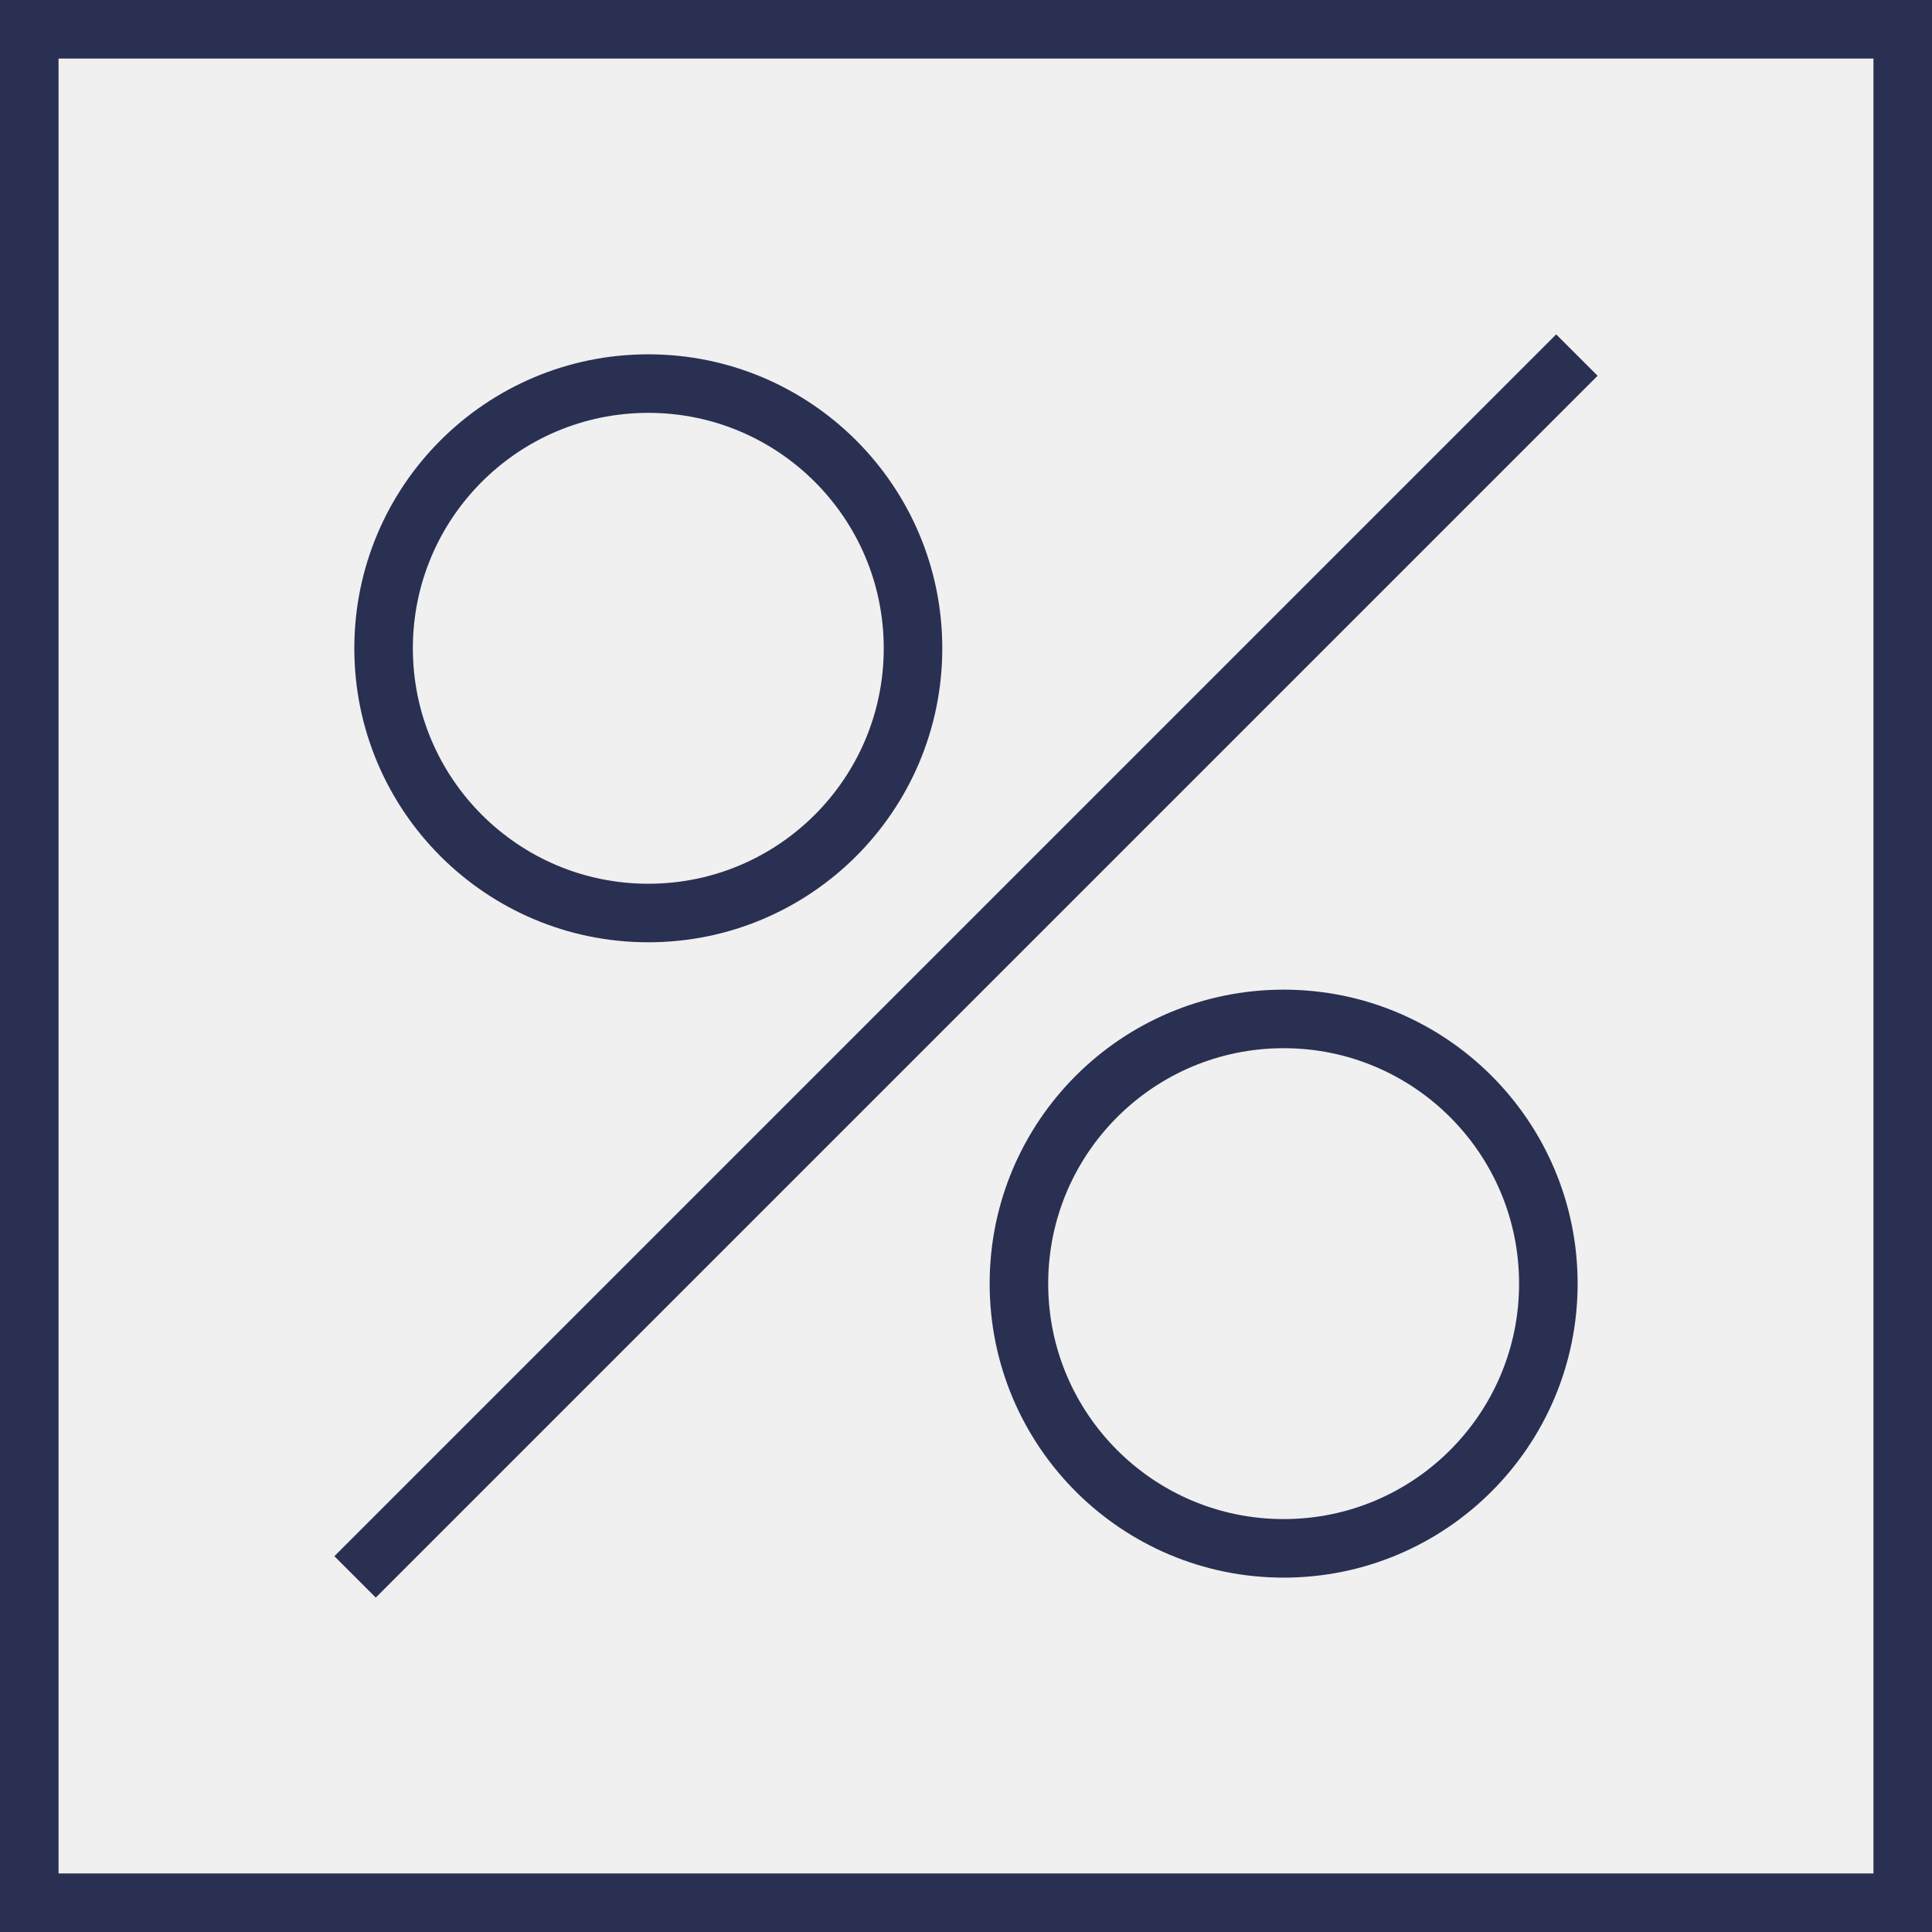
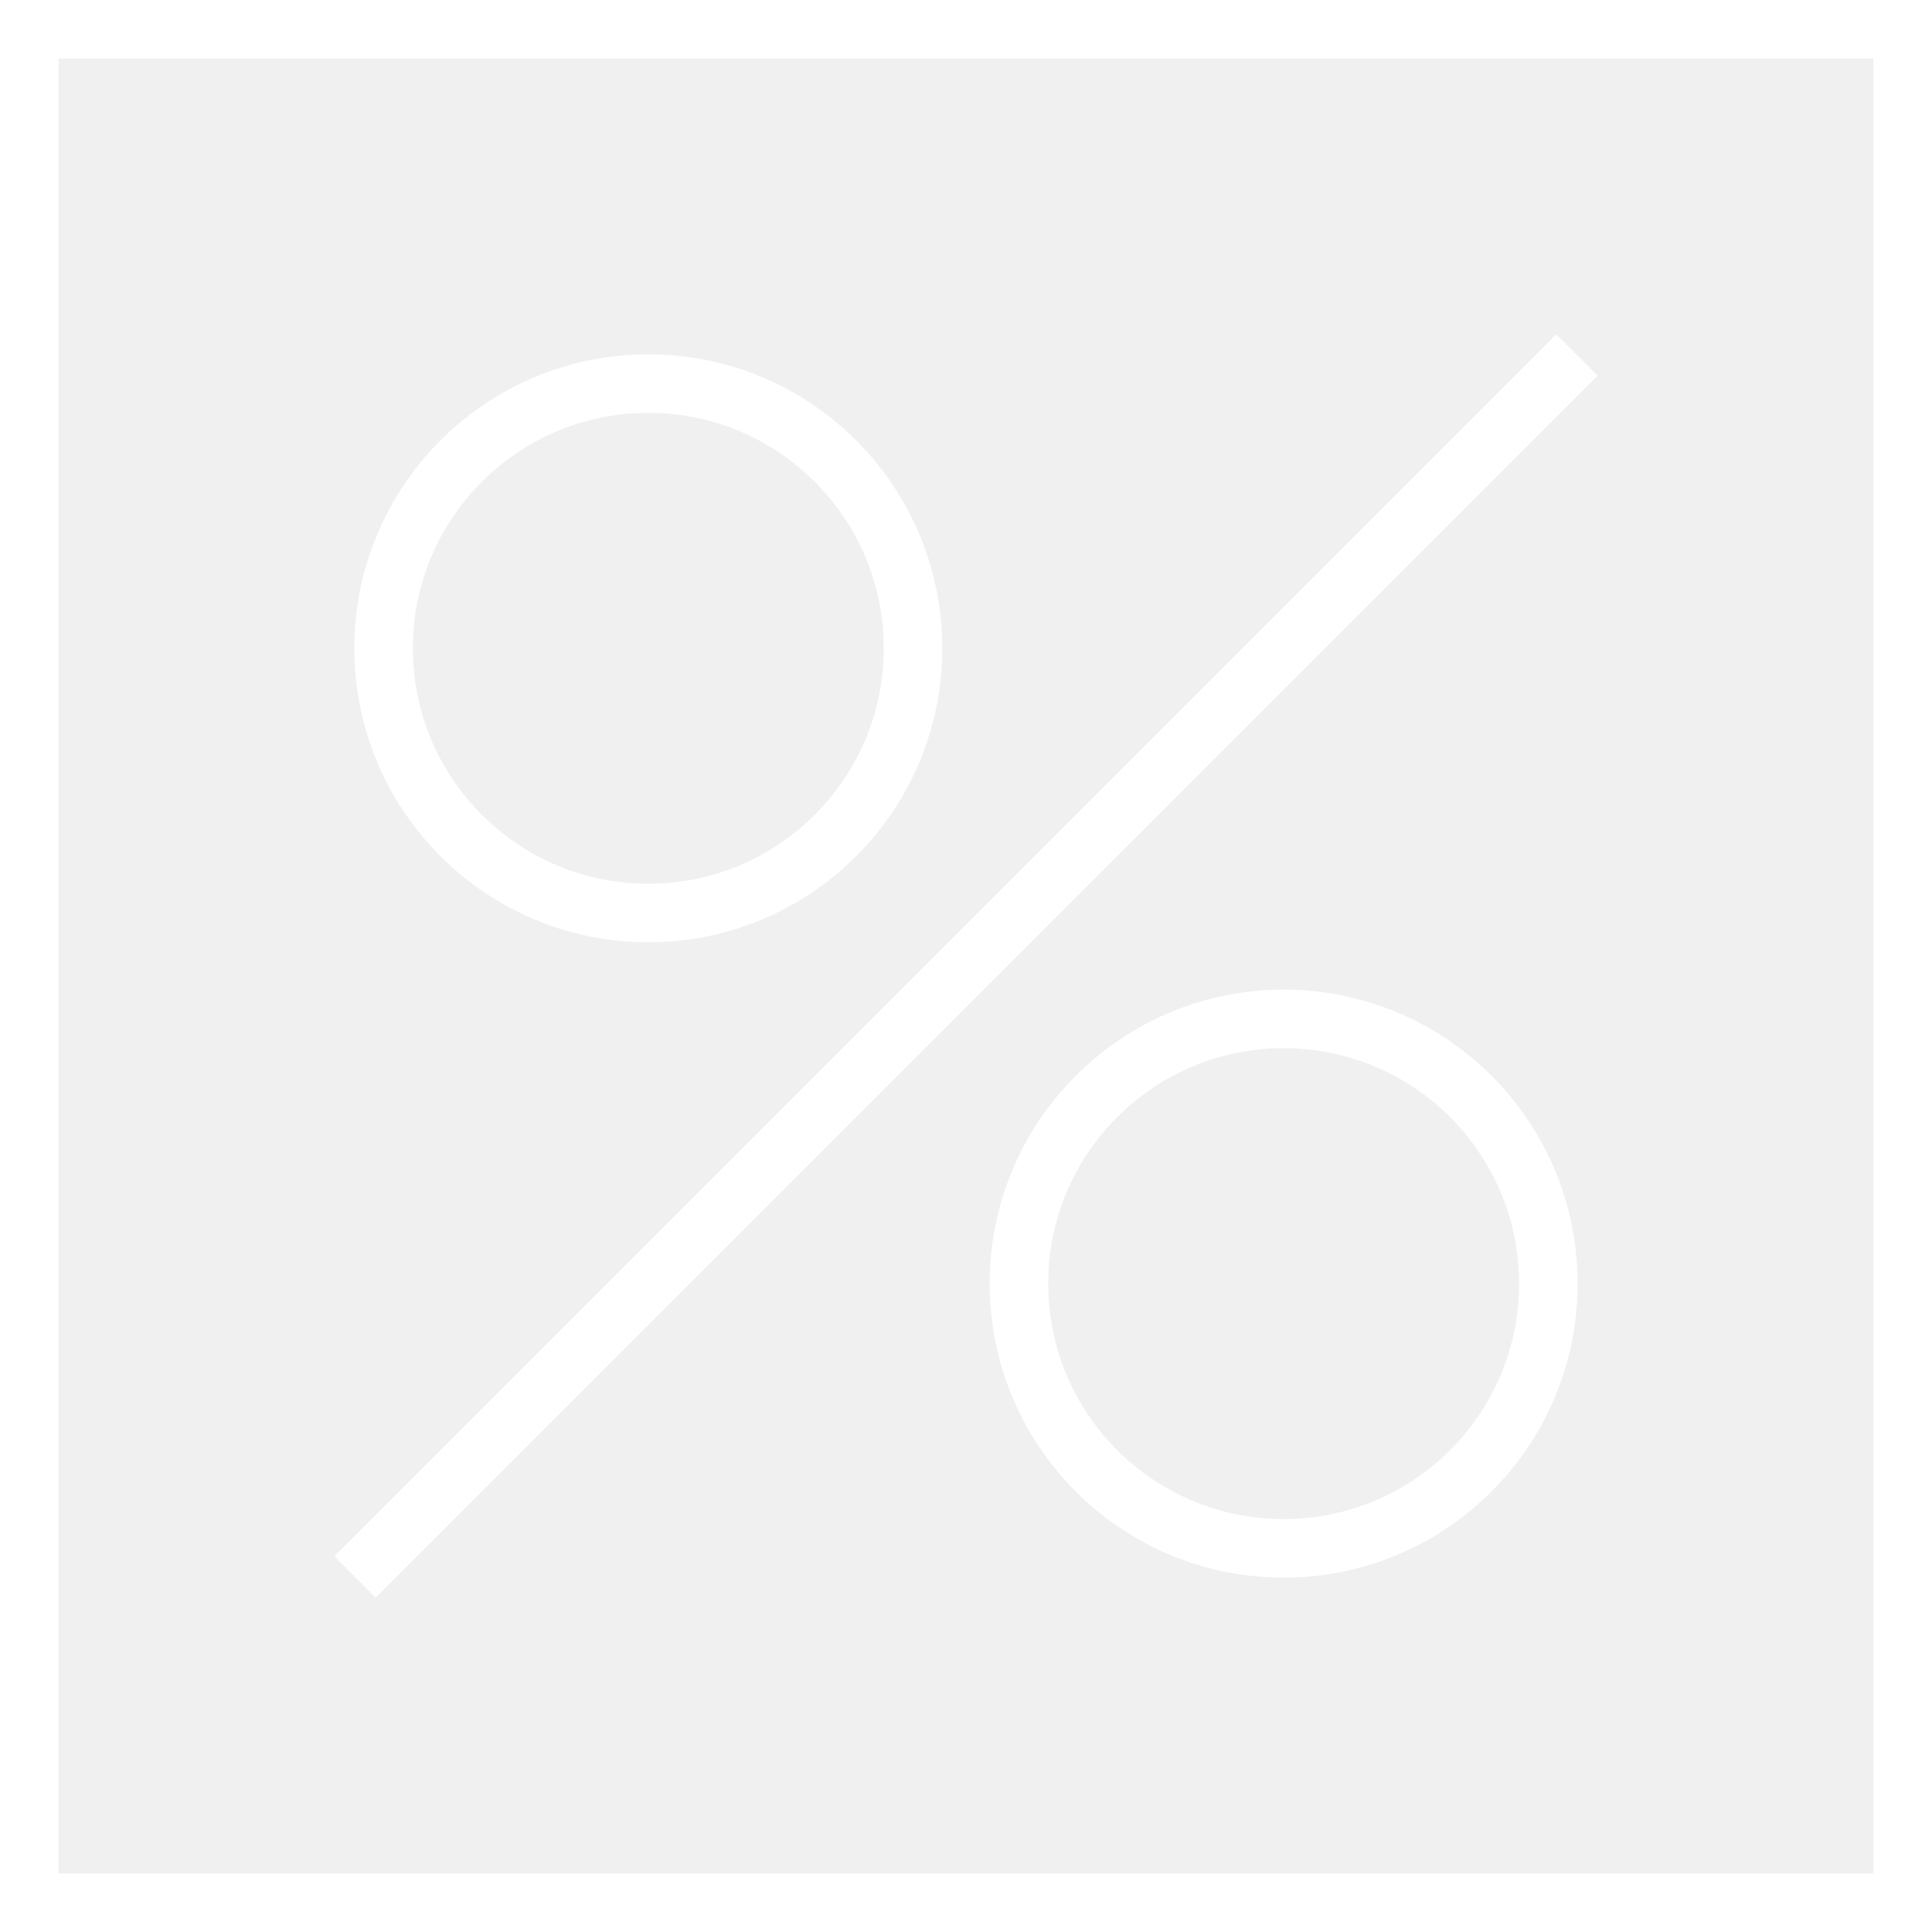
<svg xmlns="http://www.w3.org/2000/svg" viewBox="-17686 -11906 66 66">
  <defs>
-     <style>.cls-1{fill:none;stroke:#2a3052;stroke-miterlimit:10;stroke-width:2px}</style>
+     <style>.cls-1{fill:none;stroke:#fff;stroke-miterlimit:10;stroke-width:2px}</style>
  </defs>
  <g id="Group_1325" data-name="Group 1325" transform="translate(-17686 -11906)">
    <g id="Group_1324" data-name="Group 1324" transform="translate(12.13 12.13)">
      <circle id="Ellipse_154" data-name="Ellipse 154" class="cls-1" cx="9.043" cy="9.043" r="9.043" transform="translate(.974 .974)" />
      <circle id="Ellipse_155" data-name="Ellipse 155" class="cls-1" cx="9.043" cy="9.043" r="9.043" transform="translate(22.678 22.678)" />
      <path id="Line_272" data-name="Line 272" class="cls-1" d="M41.739 0L0 41.739" />
    </g>
    <path id="Rectangle_852" data-name="Rectangle 852" class="cls-1" transform="translate(1 1)" d="M0 0h64v64H0z" />
  </g>
</svg>
